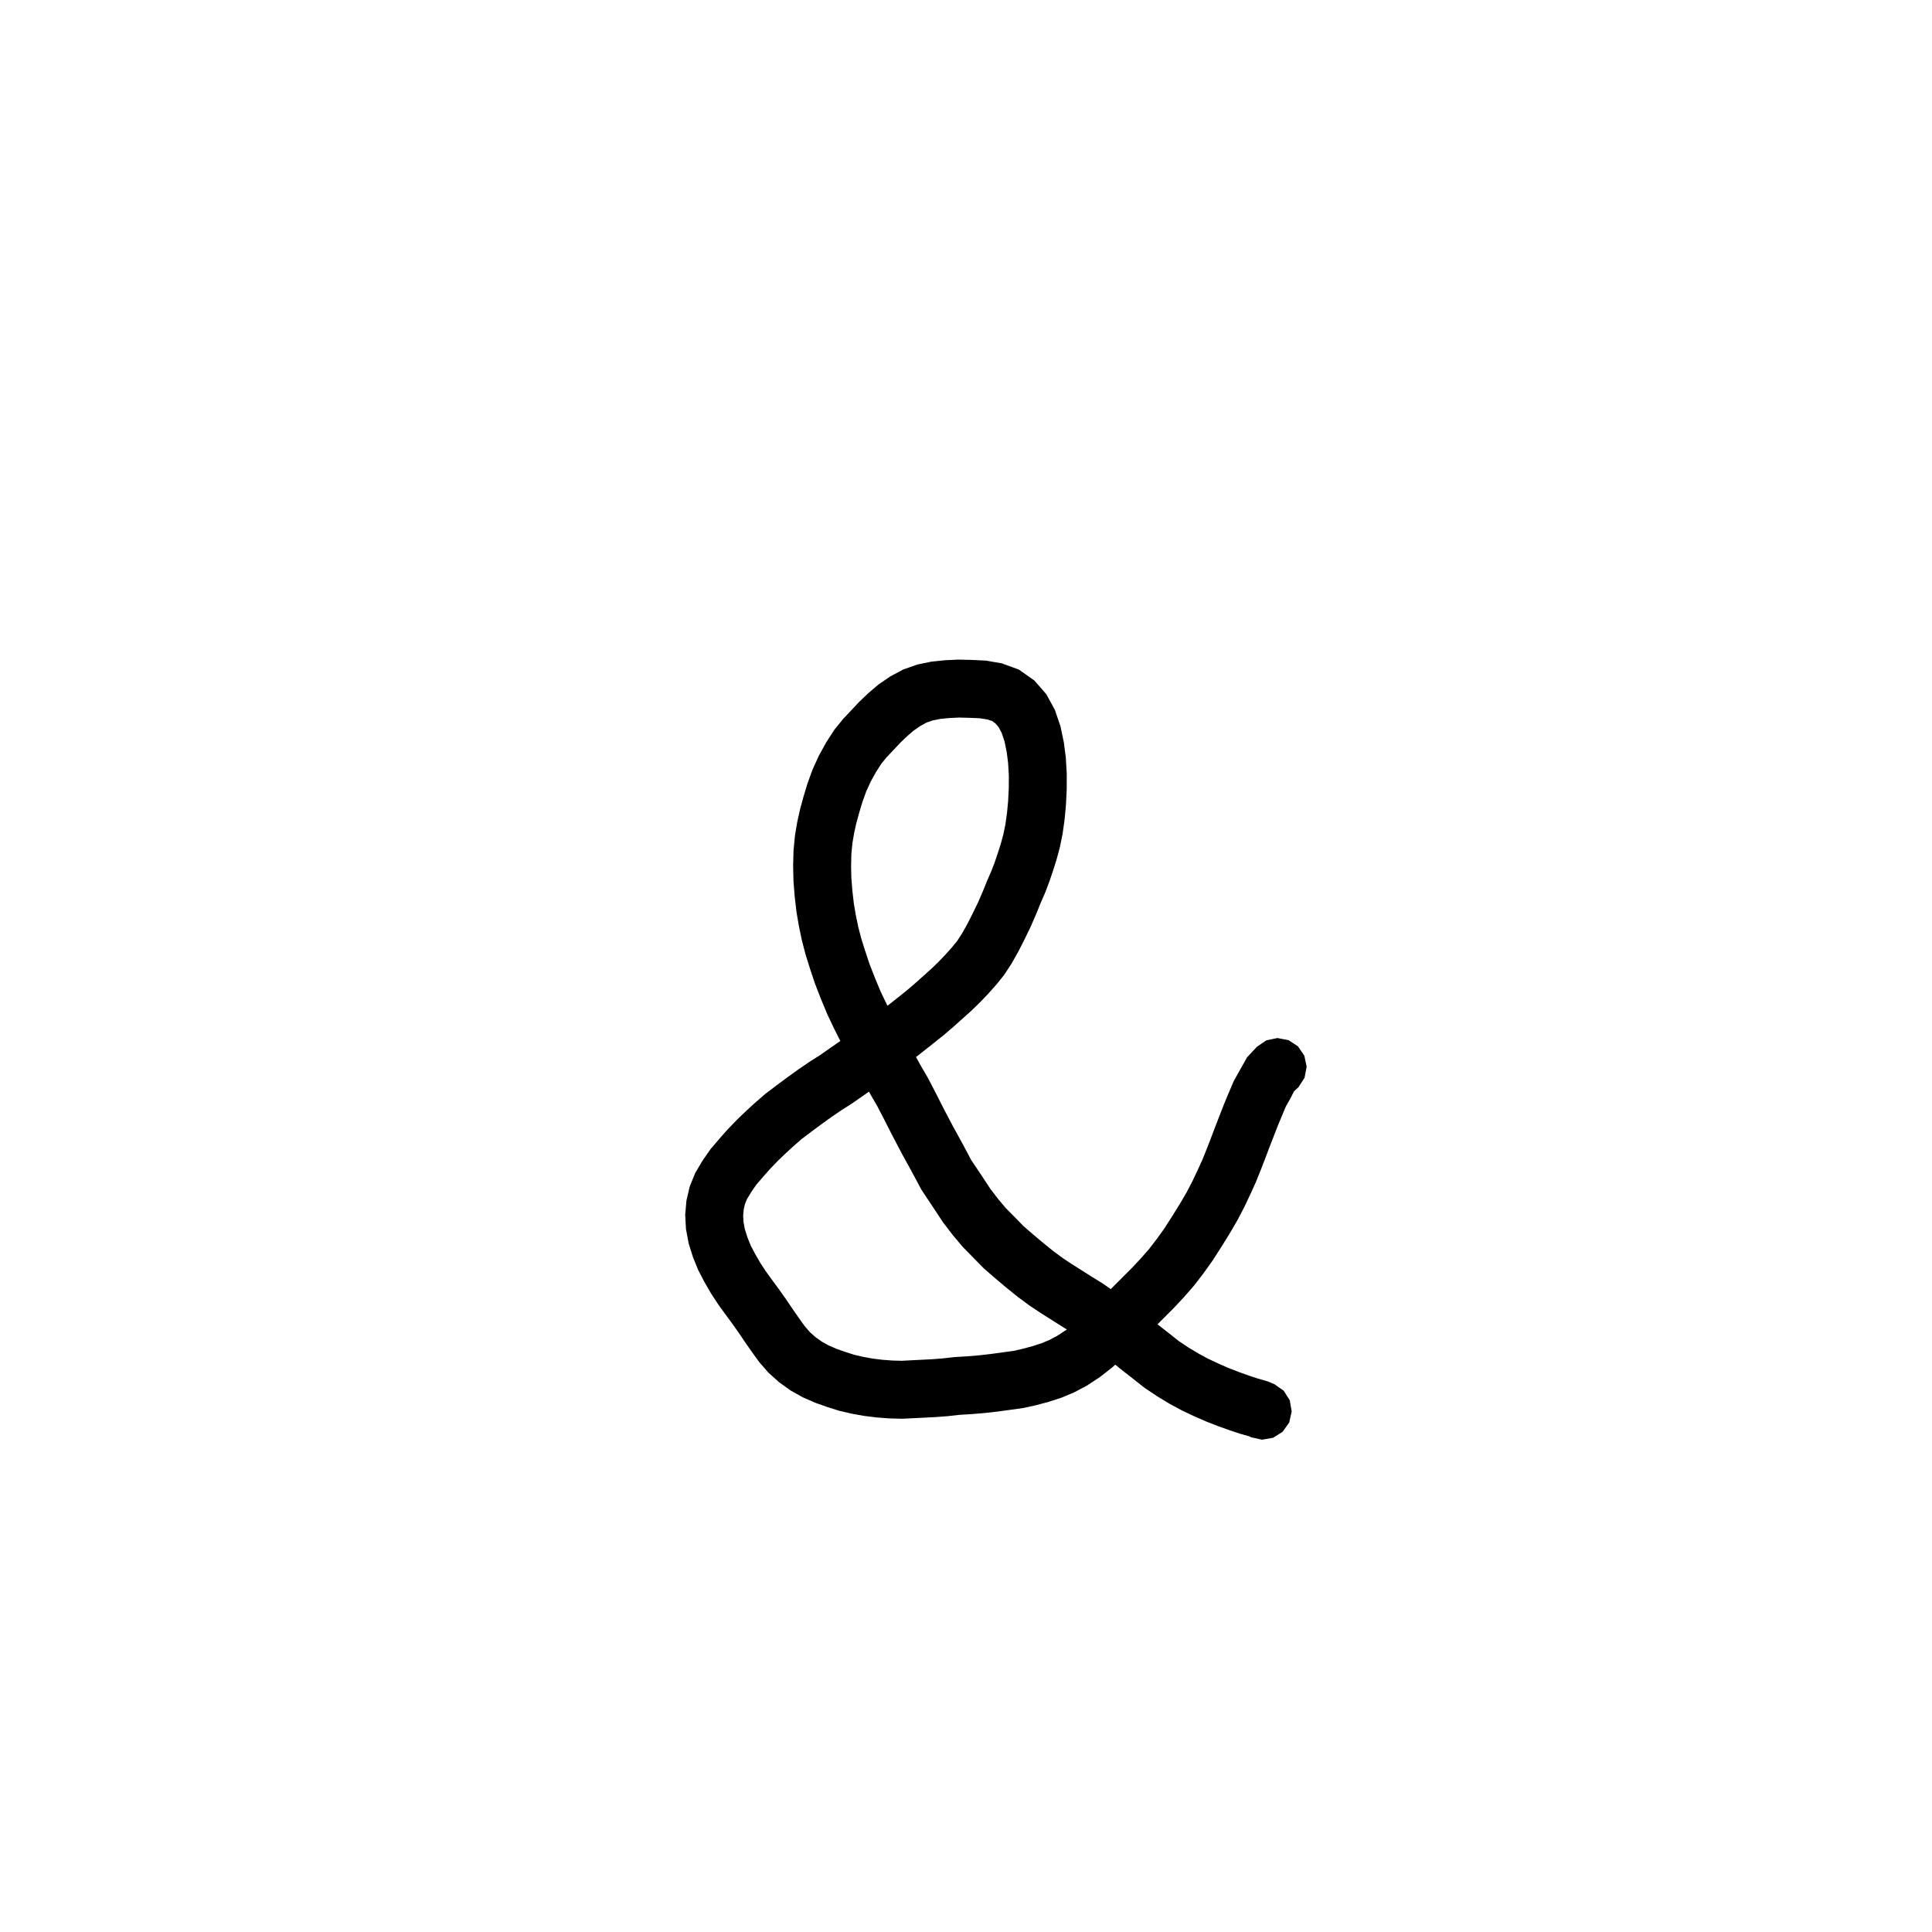
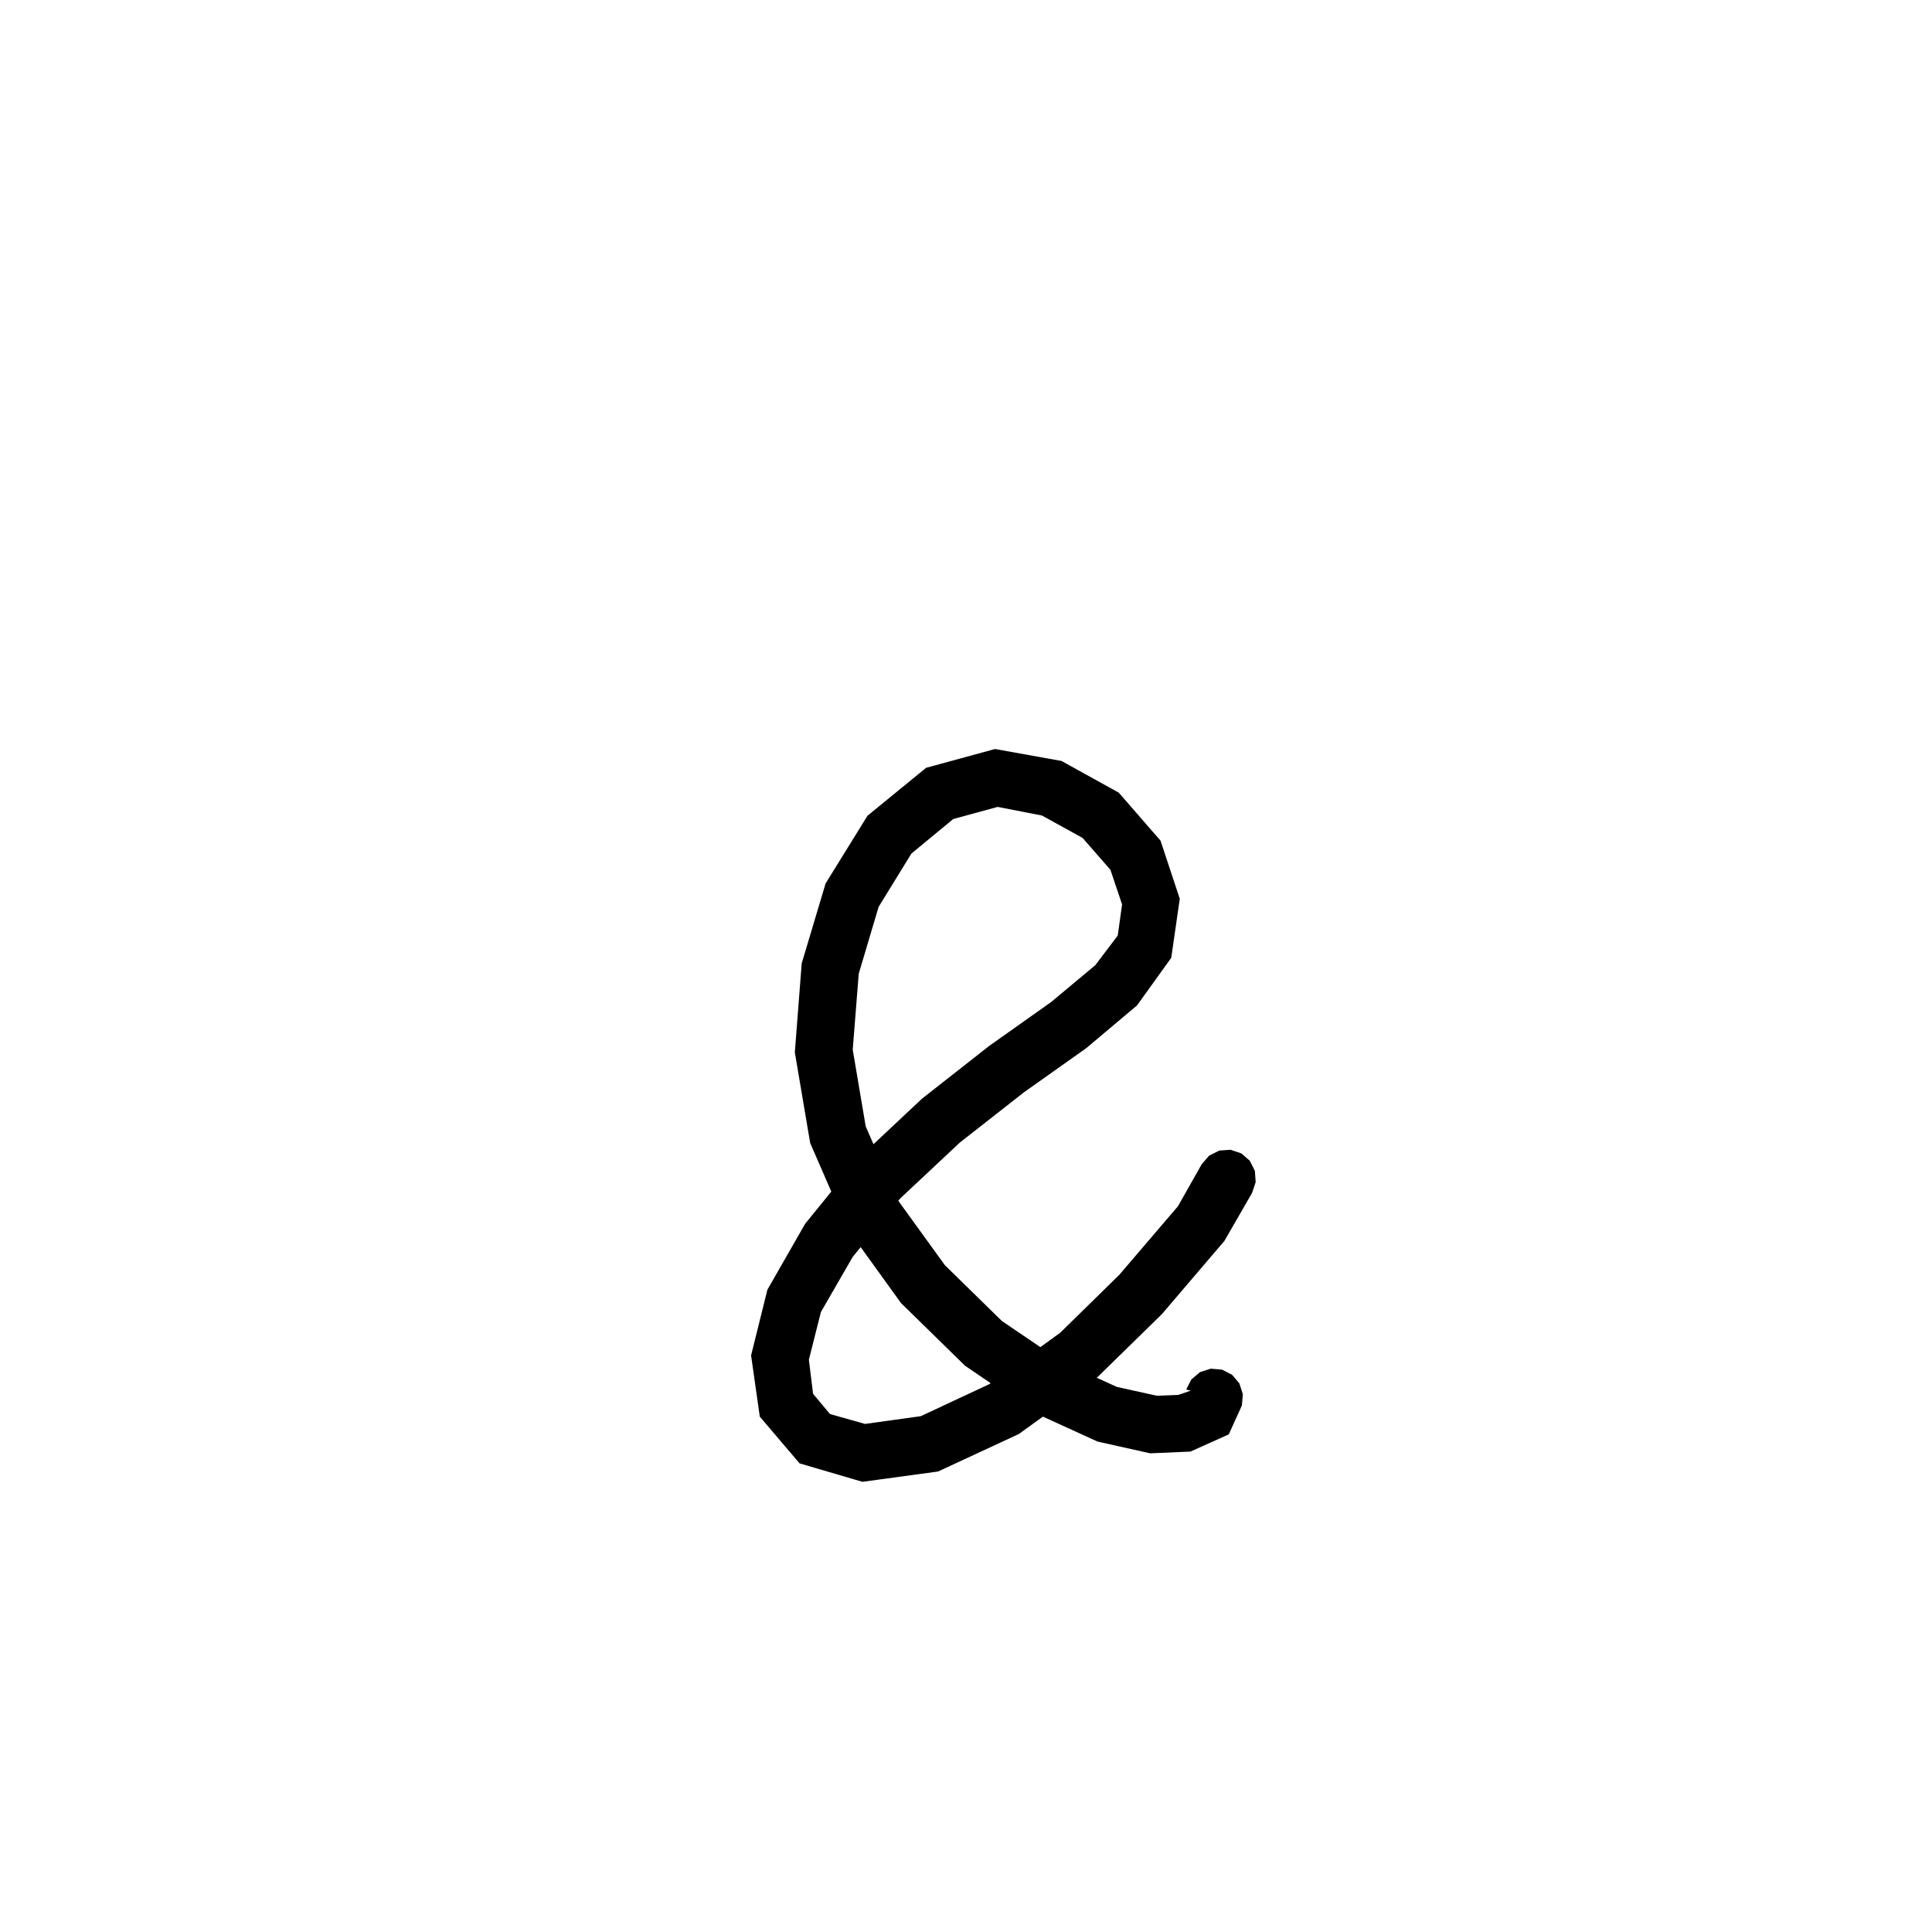
<svg xmlns="http://www.w3.org/2000/svg" viewBox="0 0 300 300" width="300" height="300">
-   <path d="M 195.181 162.538 L 193.653 164.167 L 192.513 166.185 L 191.575 167.873 L 190.763 169.771 L 190.044 171.504 L 189.374 173.225 L 188.704 174.953 L 188.042 176.704 L 187.397 178.369 L 186.73 180.035 L 185.977 181.683 L 185.167 183.401 L 184.264 185.133 L 183.169 187 L 181.972 188.924 L 180.787 190.77 L 179.612 192.405 L 178.459 193.909 L 177.132 195.422 L 175.78 196.867 L 174.313 198.334 L 172.776 199.872 L 171.251 201.351 L 169.832 202.803 L 168.395 204.128 L 166.941 205.414 L 165.579 206.496 L 164.163 207.427 L 162.93 208.078 L 161.693 208.592 L 160.287 209.045 L 158.762 209.452 L 157.362 209.769 L 155.744 209.988 L 153.809 210.252 L 152.015 210.455 L 150.213 210.606 L 148.203 210.73 L 146.327 210.938 L 144.807 211.055 L 143.248 211.137 L 141.536 211.222 L 140.025 211.302 L 138.58 211.264 L 137.063 211.15 L 135.513 210.961 L 134.071 210.7 L 132.67 210.378 L 131.272 209.931 L 129.896 209.447 L 128.646 208.906 L 127.594 208.32 L 126.609 207.611 L 125.744 206.839 L 124.937 205.902 L 124.082 204.706 L 123.122 203.328 L 122.117 201.842 L 121.026 200.296 L 119.923 198.797 L 118.953 197.464 L 118.084 196.143 L 117.273 194.739 L 116.58 193.424 L 116.069 192.154 L 115.666 190.895 L 115.453 189.763 L 115.397 188.779 L 115.48 187.817 L 115.676 186.971 L 115.997 186.177 L 116.665 185.081 L 117.461 183.932 L 118.468 182.767 L 119.574 181.511 L 120.787 180.251 L 121.911 179.171 L 123.089 178.087 L 124.46 176.883 L 125.962 175.75 L 127.476 174.624 L 129.038 173.496 L 130.669 172.381 L 132.236 171.391 L 134.125 170.074 L 136.081 168.712 L 138.046 167.286 L 140.03 165.846 L 141.946 164.364 L 143.537 163.119 L 145.021 161.945 L 146.557 160.715 L 148.006 159.477 L 149.414 158.215 L 150.812 156.965 L 152.212 155.602 L 153.472 154.283 L 154.691 152.91 L 155.909 151.406 L 157.095 149.591 L 158.146 147.719 L 159.097 145.849 L 160.035 143.909 L 160.902 141.92 L 161.583 140.236 L 162.28 138.638 L 162.944 136.896 L 163.503 135.24 L 164.048 133.522 L 164.572 131.581 L 164.993 129.509 L 165.306 127.294 L 165.519 125.031 L 165.637 122.651 L 165.648 120.184 L 165.501 117.669 L 165.198 115.297 L 164.671 112.781 L 163.806 110.243 L 162.474 107.798 L 160.614 105.667 L 158.204 103.97 L 155.545 102.999 L 153.066 102.578 L 150.878 102.47 L 148.799 102.424 L 146.737 102.521 L 144.679 102.729 L 142.48 103.179 L 140.257 103.957 L 138.215 105.049 L 136.39 106.305 L 134.814 107.649 L 133.423 108.977 L 132.17 110.309 L 130.892 111.672 L 129.541 113.339 L 128.288 115.286 L 127.169 117.311 L 126.176 119.489 L 125.384 121.667 L 124.764 123.722 L 124.228 125.679 L 123.785 127.692 L 123.445 129.725 L 123.218 132.055 L 123.157 134.449 L 123.209 136.797 L 123.402 139.224 L 123.679 141.606 L 124.044 143.752 L 124.498 145.942 L 125.078 148.186 L 125.765 150.381 L 126.532 152.685 L 127.51 155.205 L 128.493 157.562 L 129.553 159.789 L 130.677 162.025 L 131.866 164.185 L 132.934 166.007 L 133.927 167.693 L 135.057 169.754 L 136.195 171.71 L 137.291 173.82 L 138.524 176.251 L 140.058 179.171 L 141.547 181.878 L 143.079 184.74 L 144.827 187.366 L 146.432 189.801 L 147.994 191.843 L 149.517 193.643 L 151.061 195.215 L 152.751 196.937 L 154.576 198.528 L 156.255 199.937 L 158.013 201.36 L 159.807 202.688 L 161.422 203.767 L 163.006 204.769 L 164.635 205.804 L 166.252 206.804 L 167.793 207.869 L 169.213 208.785 L 170.688 209.918 L 172.28 211.161 L 173.971 212.554 L 175.798 213.98 L 177.712 215.492 L 179.693 216.82 L 181.641 217.995 L 183.55 219.024 L 185.433 219.914 L 187.335 220.745 L 189.235 221.483 L 191.008 222.116 L 192.569 222.633 L 194.016 223.043 L 194.249 223.17 L 195.963 223.555 L 197.693 223.255 L 199.176 222.316 L 200.188 220.881 L 200.573 219.168 L 200.273 217.438 L 199.334 215.954 L 197.899 214.943 L 196.851 214.501 L 195.214 214.031 L 193.947 213.61 L 192.381 213.05 L 190.767 212.424 L 189.156 211.721 L 187.612 210.992 L 186.107 210.181 L 184.521 209.225 L 183.025 208.227 L 181.36 206.905 L 179.599 205.531 L 177.915 204.143 L 176.194 202.798 L 174.417 201.442 L 172.801 200.391 L 171.177 199.27 L 169.416 198.178 L 167.823 197.167 L 166.324 196.219 L 164.996 195.334 L 163.527 194.247 L 161.979 192.993 L 160.423 191.686 L 158.927 190.39 L 157.484 188.911 L 156.168 187.579 L 155.011 186.207 L 153.786 184.613 L 152.328 182.392 L 150.805 180.124 L 149.46 177.592 L 147.986 174.912 L 146.519 172.117 L 145.298 169.711 L 144.085 167.379 L 142.894 165.329 L 141.757 163.256 L 140.694 161.448 L 139.694 159.744 L 138.643 157.836 L 137.637 155.832 L 136.713 153.897 L 135.86 151.847 L 134.995 149.623 L 134.329 147.613 L 133.731 145.71 L 133.263 143.9 L 132.887 142.08 L 132.59 140.345 L 132.359 138.347 L 132.197 136.333 L 132.157 134.464 L 132.202 132.596 L 132.369 130.888 L 132.62 129.409 L 132.965 127.84 L 133.412 126.214 L 133.927 124.5 L 134.507 122.893 L 135.208 121.357 L 136.02 119.892 L 136.847 118.594 L 137.664 117.6 L 138.727 116.473 L 139.814 115.315 L 140.85 114.325 L 141.876 113.44 L 142.912 112.726 L 143.886 112.193 L 144.853 111.861 L 146.018 111.629 L 147.393 111.497 L 148.902 111.423 L 150.566 111.464 L 152.123 111.529 L 153.301 111.715 L 154.057 111.958 L 154.577 112.341 L 155.058 112.898 L 155.546 113.817 L 155.982 115.127 L 156.322 116.789 L 156.539 118.49 L 156.652 120.425 L 156.641 122.407 L 156.542 124.39 L 156.367 126.247 L 156.121 127.997 L 155.813 129.513 L 155.413 130.987 L 154.949 132.441 L 154.474 133.853 L 153.949 135.232 L 153.284 136.753 L 152.606 138.431 L 151.858 140.15 L 151.034 141.851 L 150.206 143.482 L 149.391 144.939 L 148.623 146.122 L 147.838 147.075 L 146.853 148.186 L 145.822 149.264 L 144.673 150.384 L 143.412 151.509 L 142.076 152.707 L 140.824 153.778 L 139.417 154.903 L 137.973 156.046 L 136.421 157.26 L 134.634 158.643 L 132.759 160.003 L 130.866 161.377 L 128.979 162.69 L 127.241 163.904 L 125.716 164.866 L 123.865 166.131 L 122.159 167.363 L 120.561 168.551 L 118.778 169.904 L 117.086 171.382 L 115.744 172.615 L 114.416 173.895 L 112.959 175.408 L 111.678 176.86 L 110.345 178.421 L 109.108 180.193 L 107.962 182.123 L 107.101 184.24 L 106.591 186.411 L 106.398 188.64 L 106.52 190.864 L 106.939 193.095 L 107.6 195.199 L 108.413 197.206 L 109.39 199.082 L 110.423 200.867 L 111.549 202.581 L 112.659 204.109 L 113.724 205.558 L 114.713 206.959 L 115.702 208.422 L 116.736 209.905 L 117.876 211.482 L 119.323 213.146 L 120.972 214.628 L 122.762 215.913 L 124.657 216.974 L 126.597 217.821 L 128.412 218.464 L 130.29 219.057 L 132.253 219.515 L 134.174 219.861 L 136.179 220.106 L 138.129 220.252 L 140.135 220.301 L 141.987 220.21 L 143.707 220.125 L 145.391 220.036 L 147.181 219.898 L 148.969 219.697 L 150.864 219.583 L 152.899 219.411 L 154.924 219.182 L 156.964 218.905 L 158.95 218.628 L 160.912 218.192 L 162.836 217.676 L 164.809 217.036 L 166.779 216.213 L 168.77 215.159 L 170.847 213.792 L 172.717 212.316 L 174.427 210.807 L 176.102 209.26 L 177.6 207.73 L 179.093 206.283 L 180.68 204.695 L 182.249 203.124 L 183.806 201.46 L 185.412 199.624 L 186.839 197.77 L 188.234 195.824 L 189.579 193.734 L 190.873 191.653 L 192.135 189.498 L 193.225 187.409 L 194.14 185.473 L 195.002 183.58 L 195.769 181.673 L 196.447 179.922 L 197.109 178.17 L 197.764 176.483 L 198.394 174.861 L 199.062 173.253 L 199.661 171.824 L 200.393 170.532 L 200.932 169.459 L 201.611 168.835 L 202.571 167.365 L 202.896 165.639 L 202.535 163.921 L 201.544 162.471 L 200.074 161.511 L 198.349 161.186 L 196.631 161.547 Z" fill="black" fill-rule="nonzero" />
+   <path d="M 184.189 215.764 L 184.896 215.938 L 182.975 216.599 L 179.637 216.73 L 173.416 215.357 L 164.953 211.495 L 155.579 205.128 L 146.727 196.466 L 139.427 186.375 L 134.427 174.91 L 132.411 162.991 L 133.343 151.205 L 136.431 140.82 L 141.526 132.536 L 148.023 127.176 L 154.922 125.295 L 161.799 126.637 L 168.105 130.114 L 172.427 135.064 L 174.237 140.442 L 173.56 145.274 L 170.081 149.871 L 163.182 155.625 L 153.621 162.396 L 143.184 170.586 L 133.229 179.926 L 125.02 190.032 L 119.163 200.266 L 116.628 210.468 L 117.979 219.973 L 124.154 227.23 L 133.914 230.095 L 145.656 228.496 L 158.216 222.668 L 170.409 213.846 L 180.409 204.067 L 190.125 192.687 L 194.423 185.233 L 194.98 183.567 L 194.857 181.816 L 194.073 180.245 L 192.748 179.093 L 191.083 178.536 L 189.332 178.659 L 187.76 179.442 L 186.609 180.767 L 182.906 187.313 L 173.823 197.933 L 164.622 206.954 L 153.615 214.932 L 142.976 219.904 L 134.318 221.105 L 128.878 219.57 L 126.252 216.427 L 125.603 211.132 L 127.468 203.734 L 132.411 195.168 L 139.802 186.074 L 149.047 177.414 L 159.01 169.604 L 168.649 162.775 L 176.55 156.129 L 181.871 148.726 L 183.194 139.558 L 180.205 130.536 L 173.727 123.086 L 164.832 118.163 L 154.509 116.305 L 143.808 119.224 L 134.705 126.664 L 128.2 137.18 L 124.488 149.595 L 123.42 163.409 L 125.804 177.49 L 131.604 190.825 L 139.904 202.334 L 149.852 212.072 L 160.479 219.305 L 170.415 223.843 L 178.594 225.67 L 184.856 225.401 L 190.802 222.729 L 192.842 218.236 L 192.986 216.486 L 192.449 214.815 L 191.314 213.476 L 189.752 212.673 L 188.002 212.529 L 186.33 213.066 L 184.991 214.202 Z" fill="black" fill-rule="nonzero" />
</svg>
